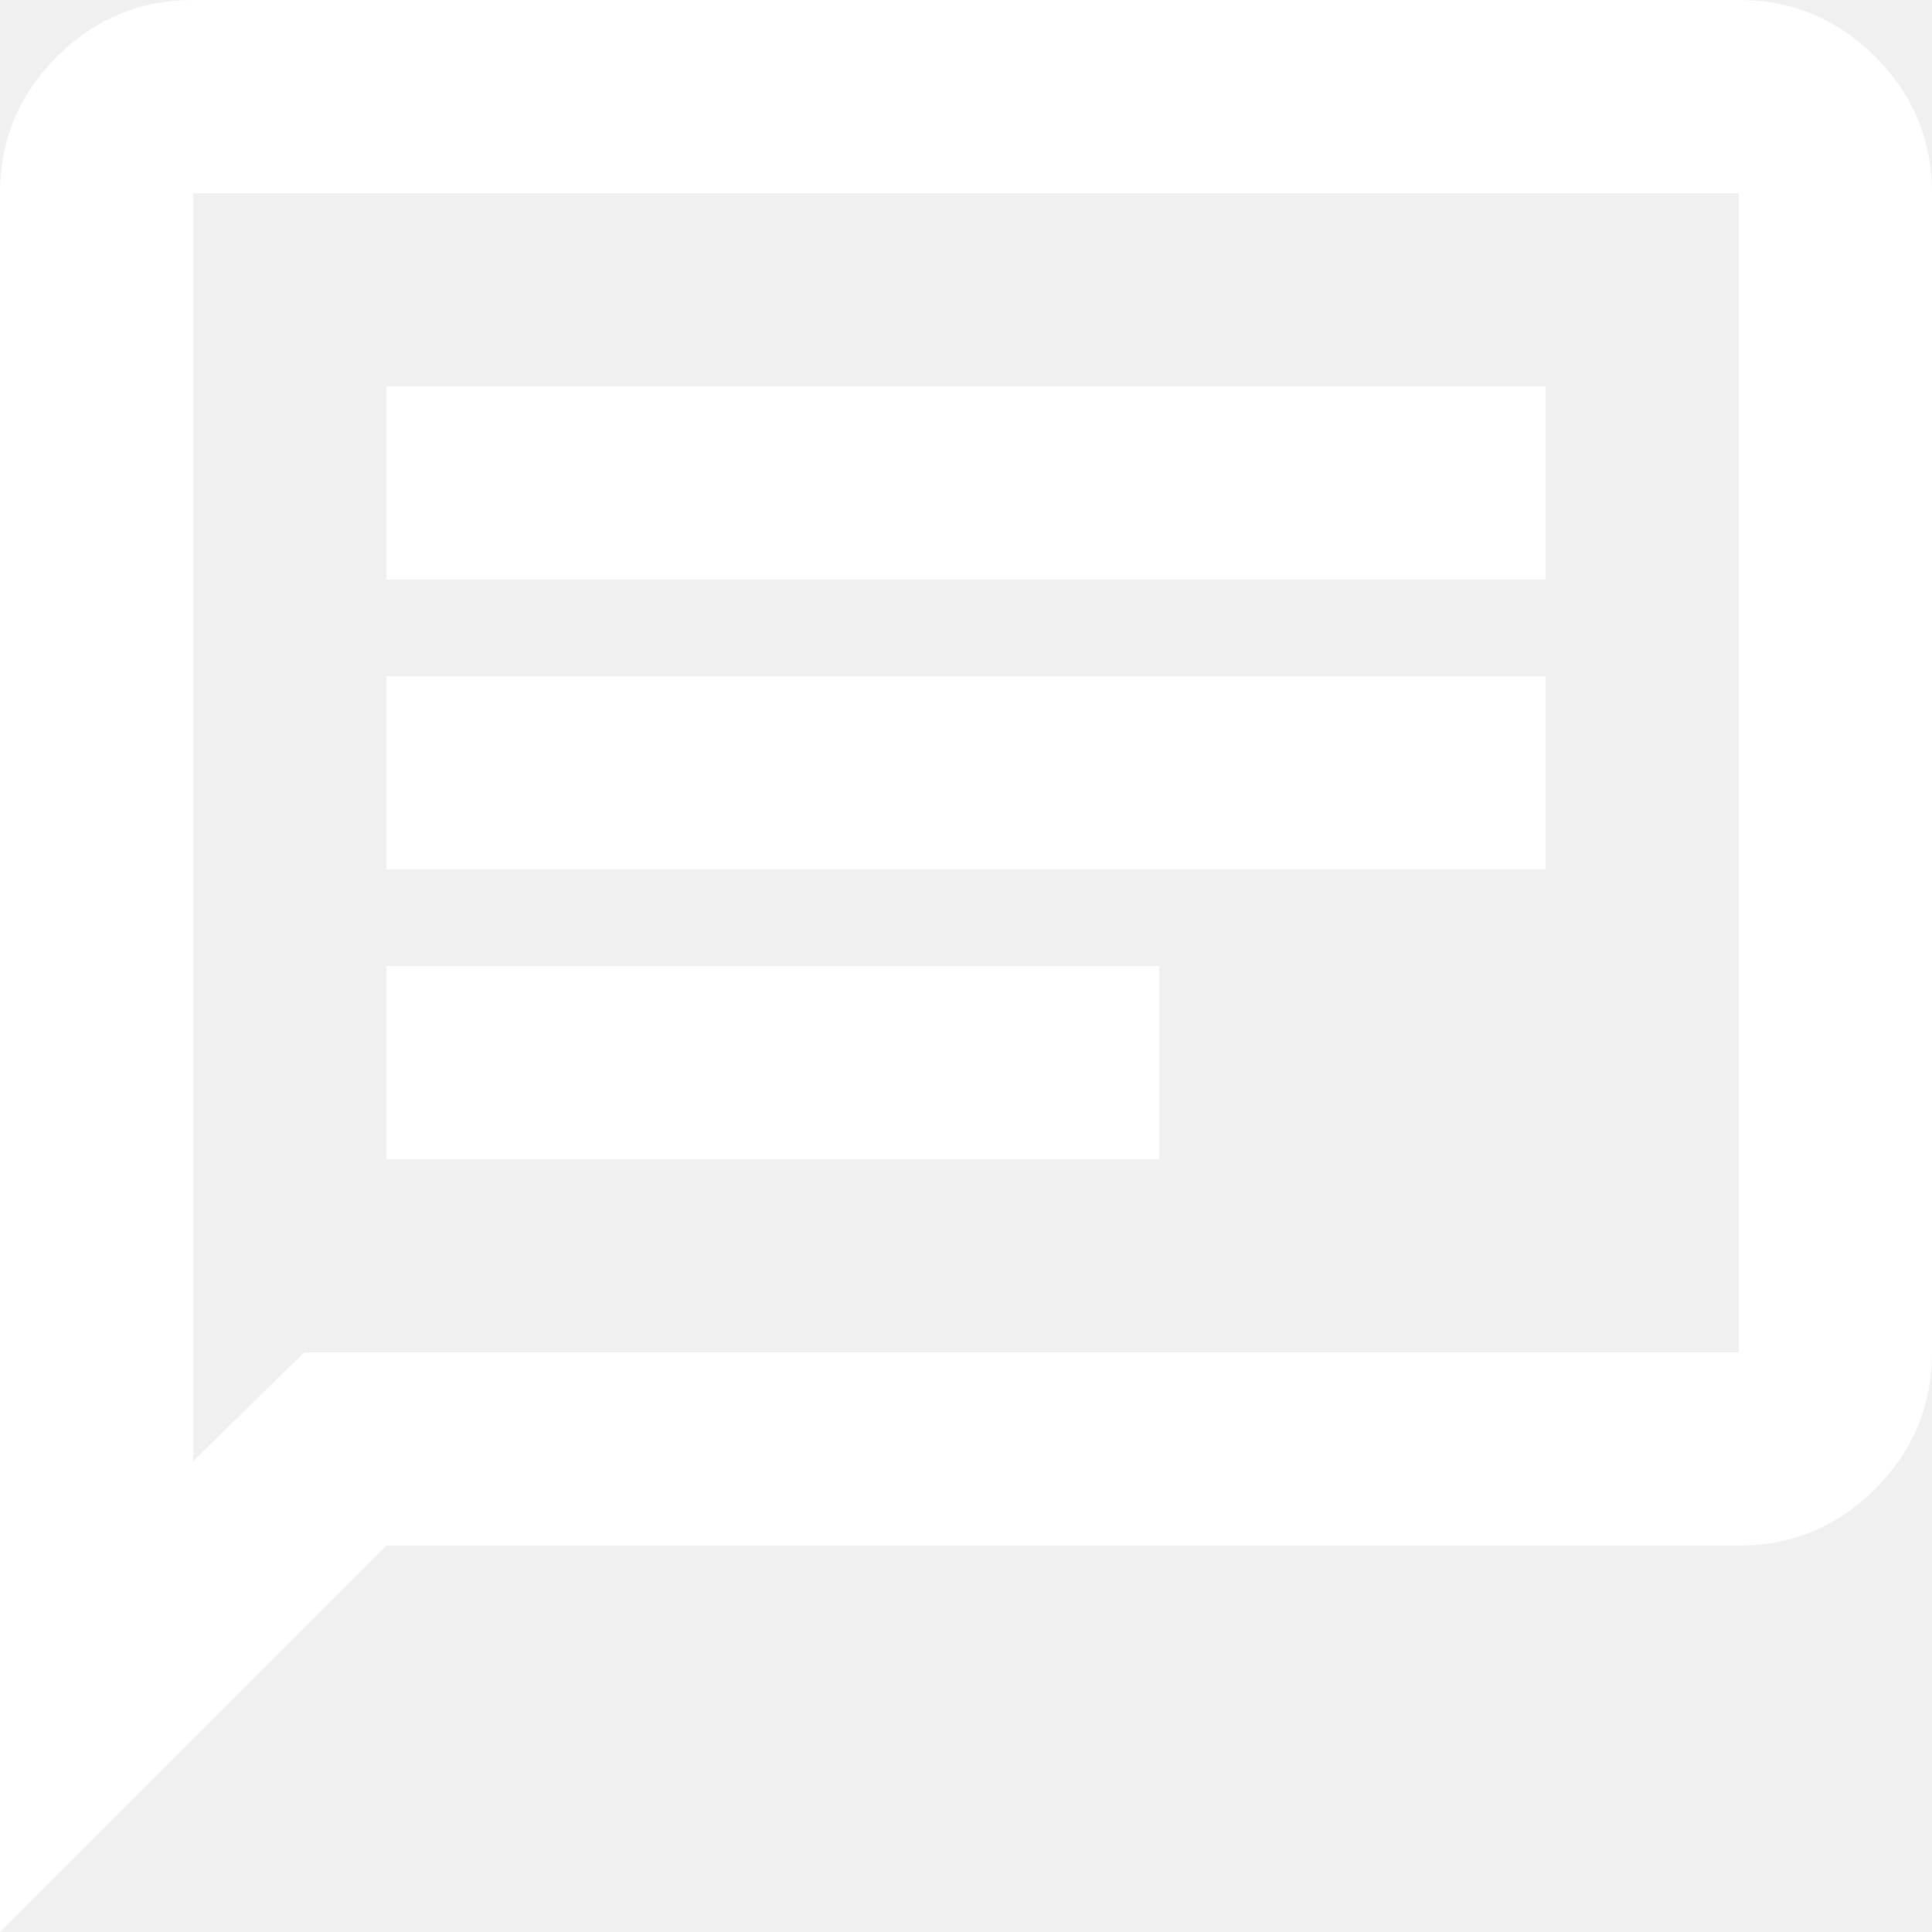
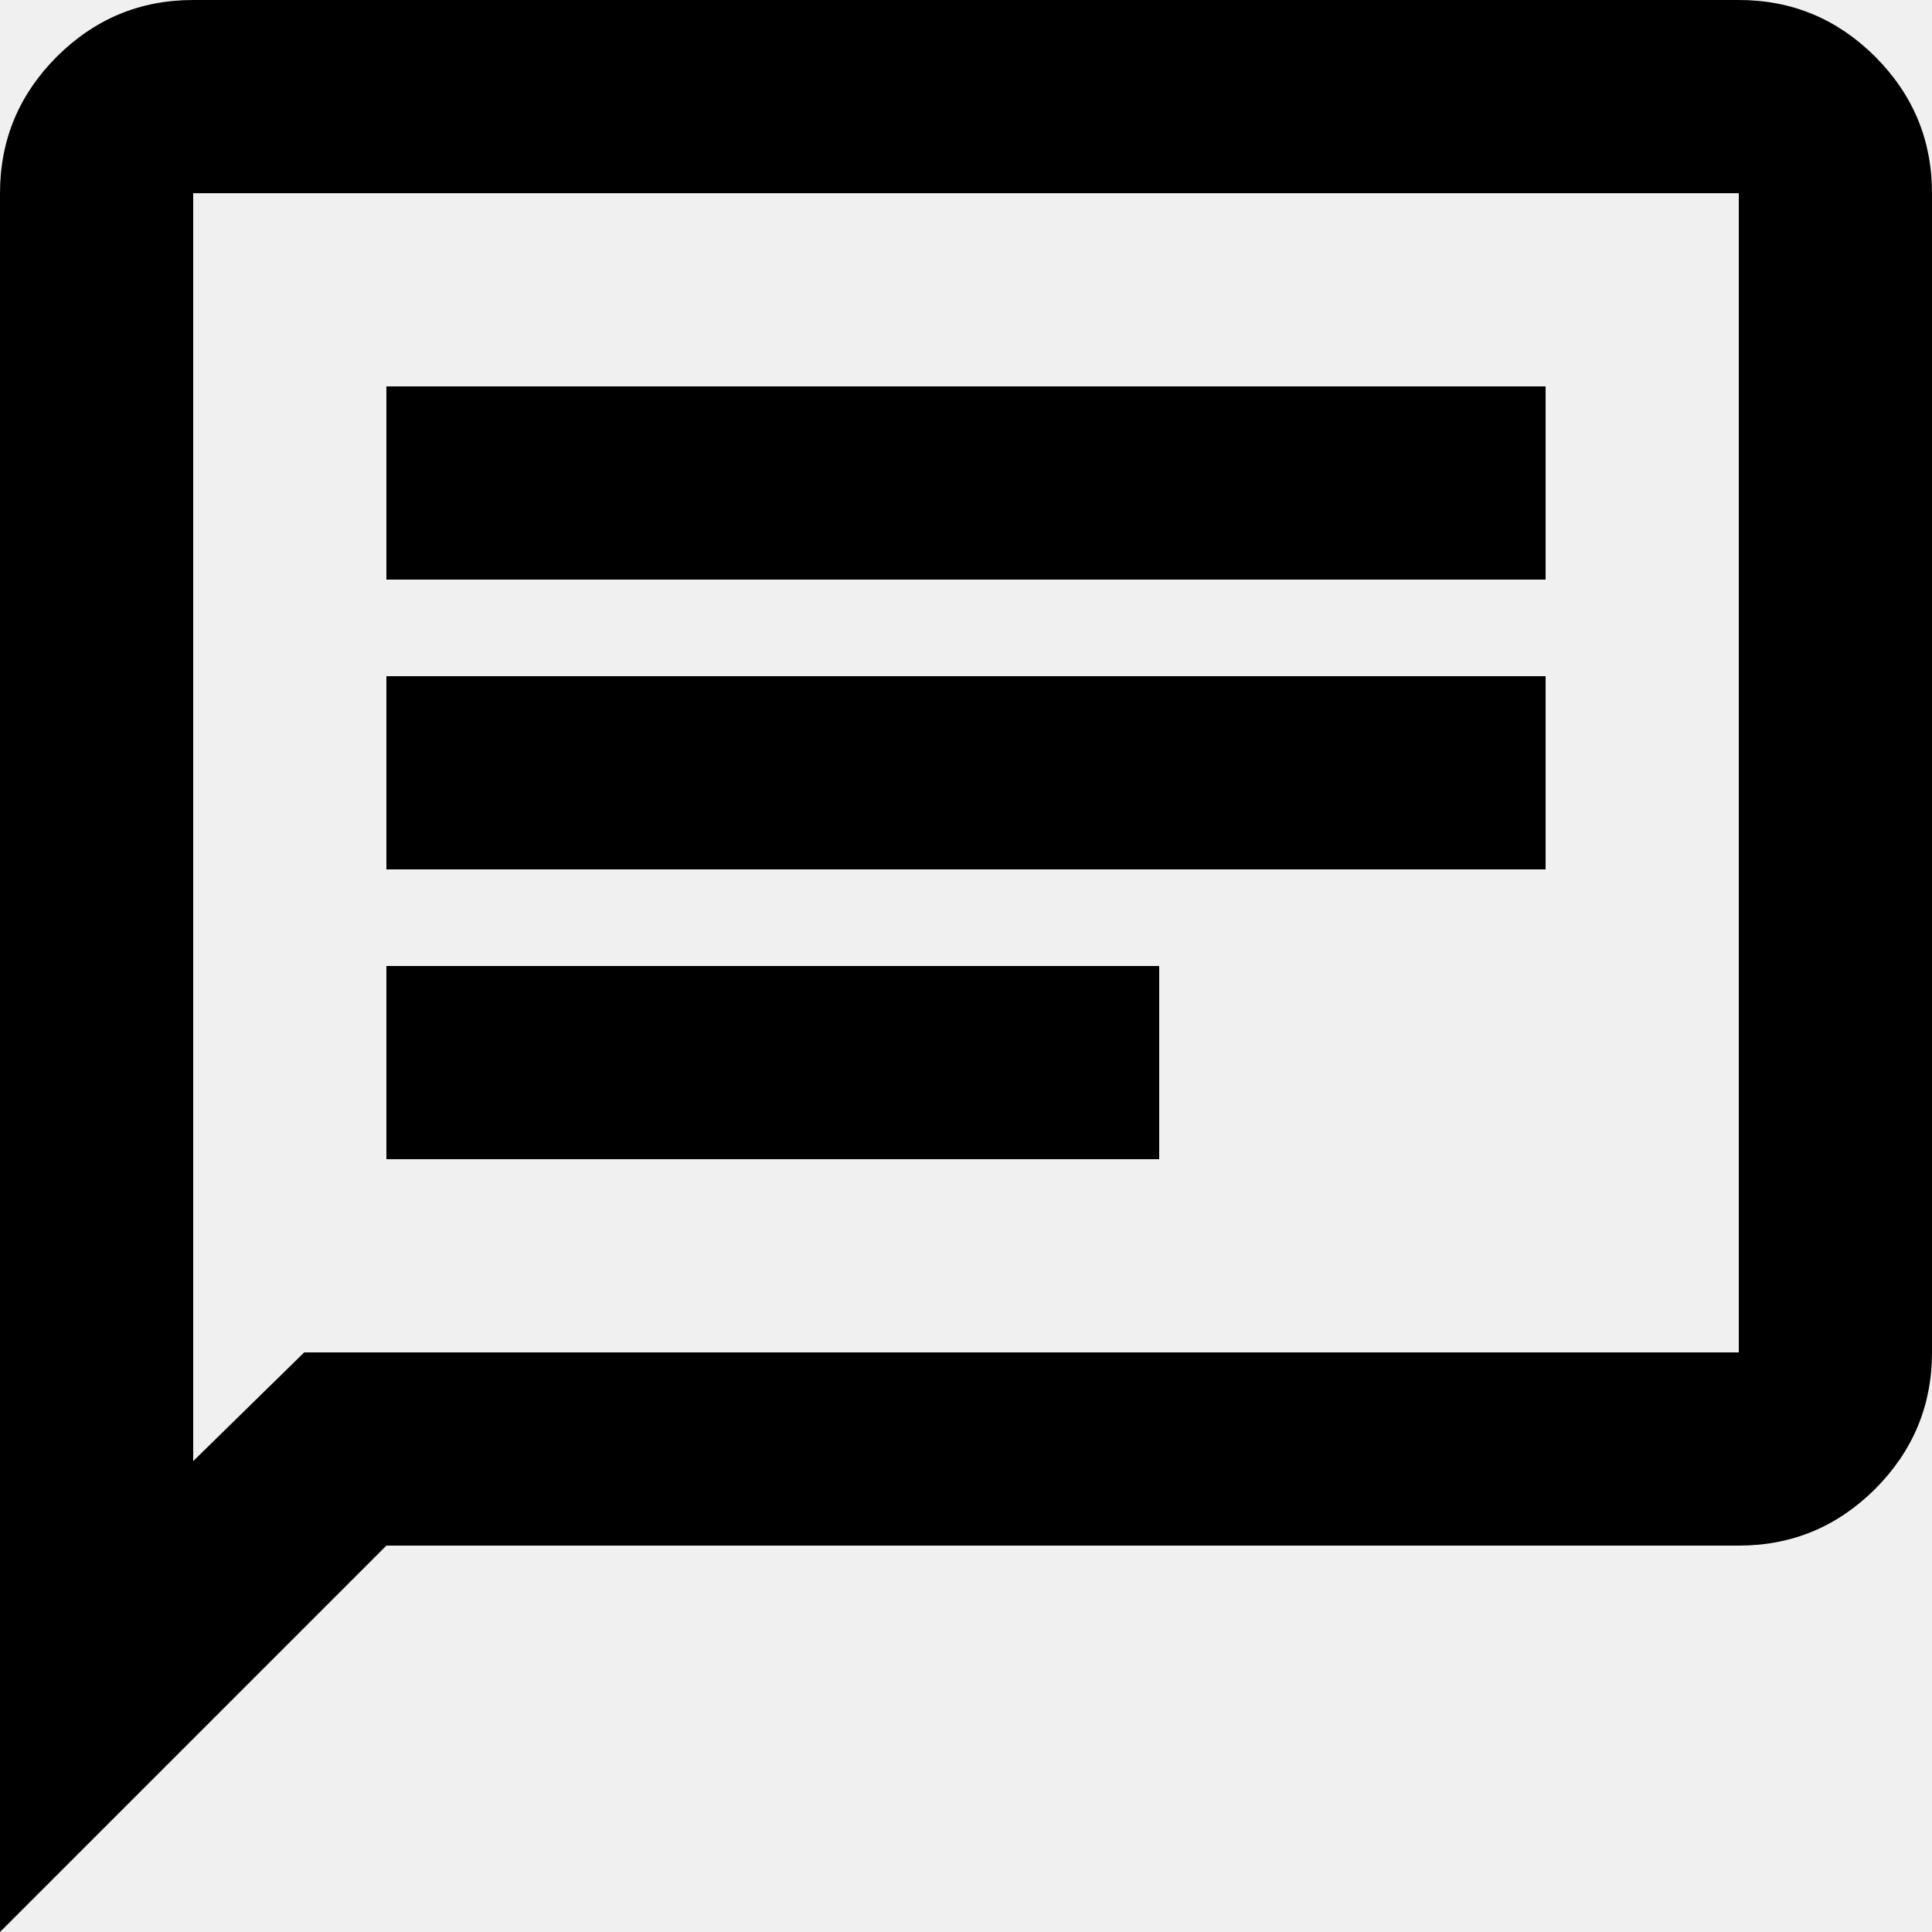
<svg xmlns="http://www.w3.org/2000/svg" width="11" height="11" viewBox="0 0 11 11" fill="none">
-   <path d="M2.2 6.6H6.6V5.5H2.2V6.6ZM2.2 4.95H8.8V3.85H2.2V4.95ZM2.2 3.3H8.8V2.2H2.2V3.3ZM0 11V1.1C0 0.797 0.108 0.539 0.323 0.323C0.539 0.108 0.797 0 1.1 0H9.9C10.203 0 10.461 0.108 10.677 0.323C10.892 0.539 11 0.797 11 1.1V7.7C11 8.002 10.892 8.261 10.677 8.477C10.461 8.692 10.203 8.8 9.9 8.8H2.2L0 11ZM1.732 7.7H9.9V1.1H1.1V8.319L1.732 7.7Z" fill="white" />
+   <path d="M2.2 6.6H6.6V5.5H2.2V6.6ZM2.2 4.95H8.8V3.85H2.2V4.95ZM2.2 3.3H8.8V2.2H2.2V3.3ZM0 11V1.1C0 0.797 0.108 0.539 0.323 0.323C0.539 0.108 0.797 0 1.1 0H9.9C10.203 0 10.461 0.108 10.677 0.323C10.892 0.539 11 0.797 11 1.1V7.7C11 8.002 10.892 8.261 10.677 8.477C10.461 8.692 10.203 8.8 9.9 8.8H2.2L0 11ZM1.732 7.7H9.9V1.1H1.1V8.319L1.732 7.7Z" fill="currentColor" />
</svg>
